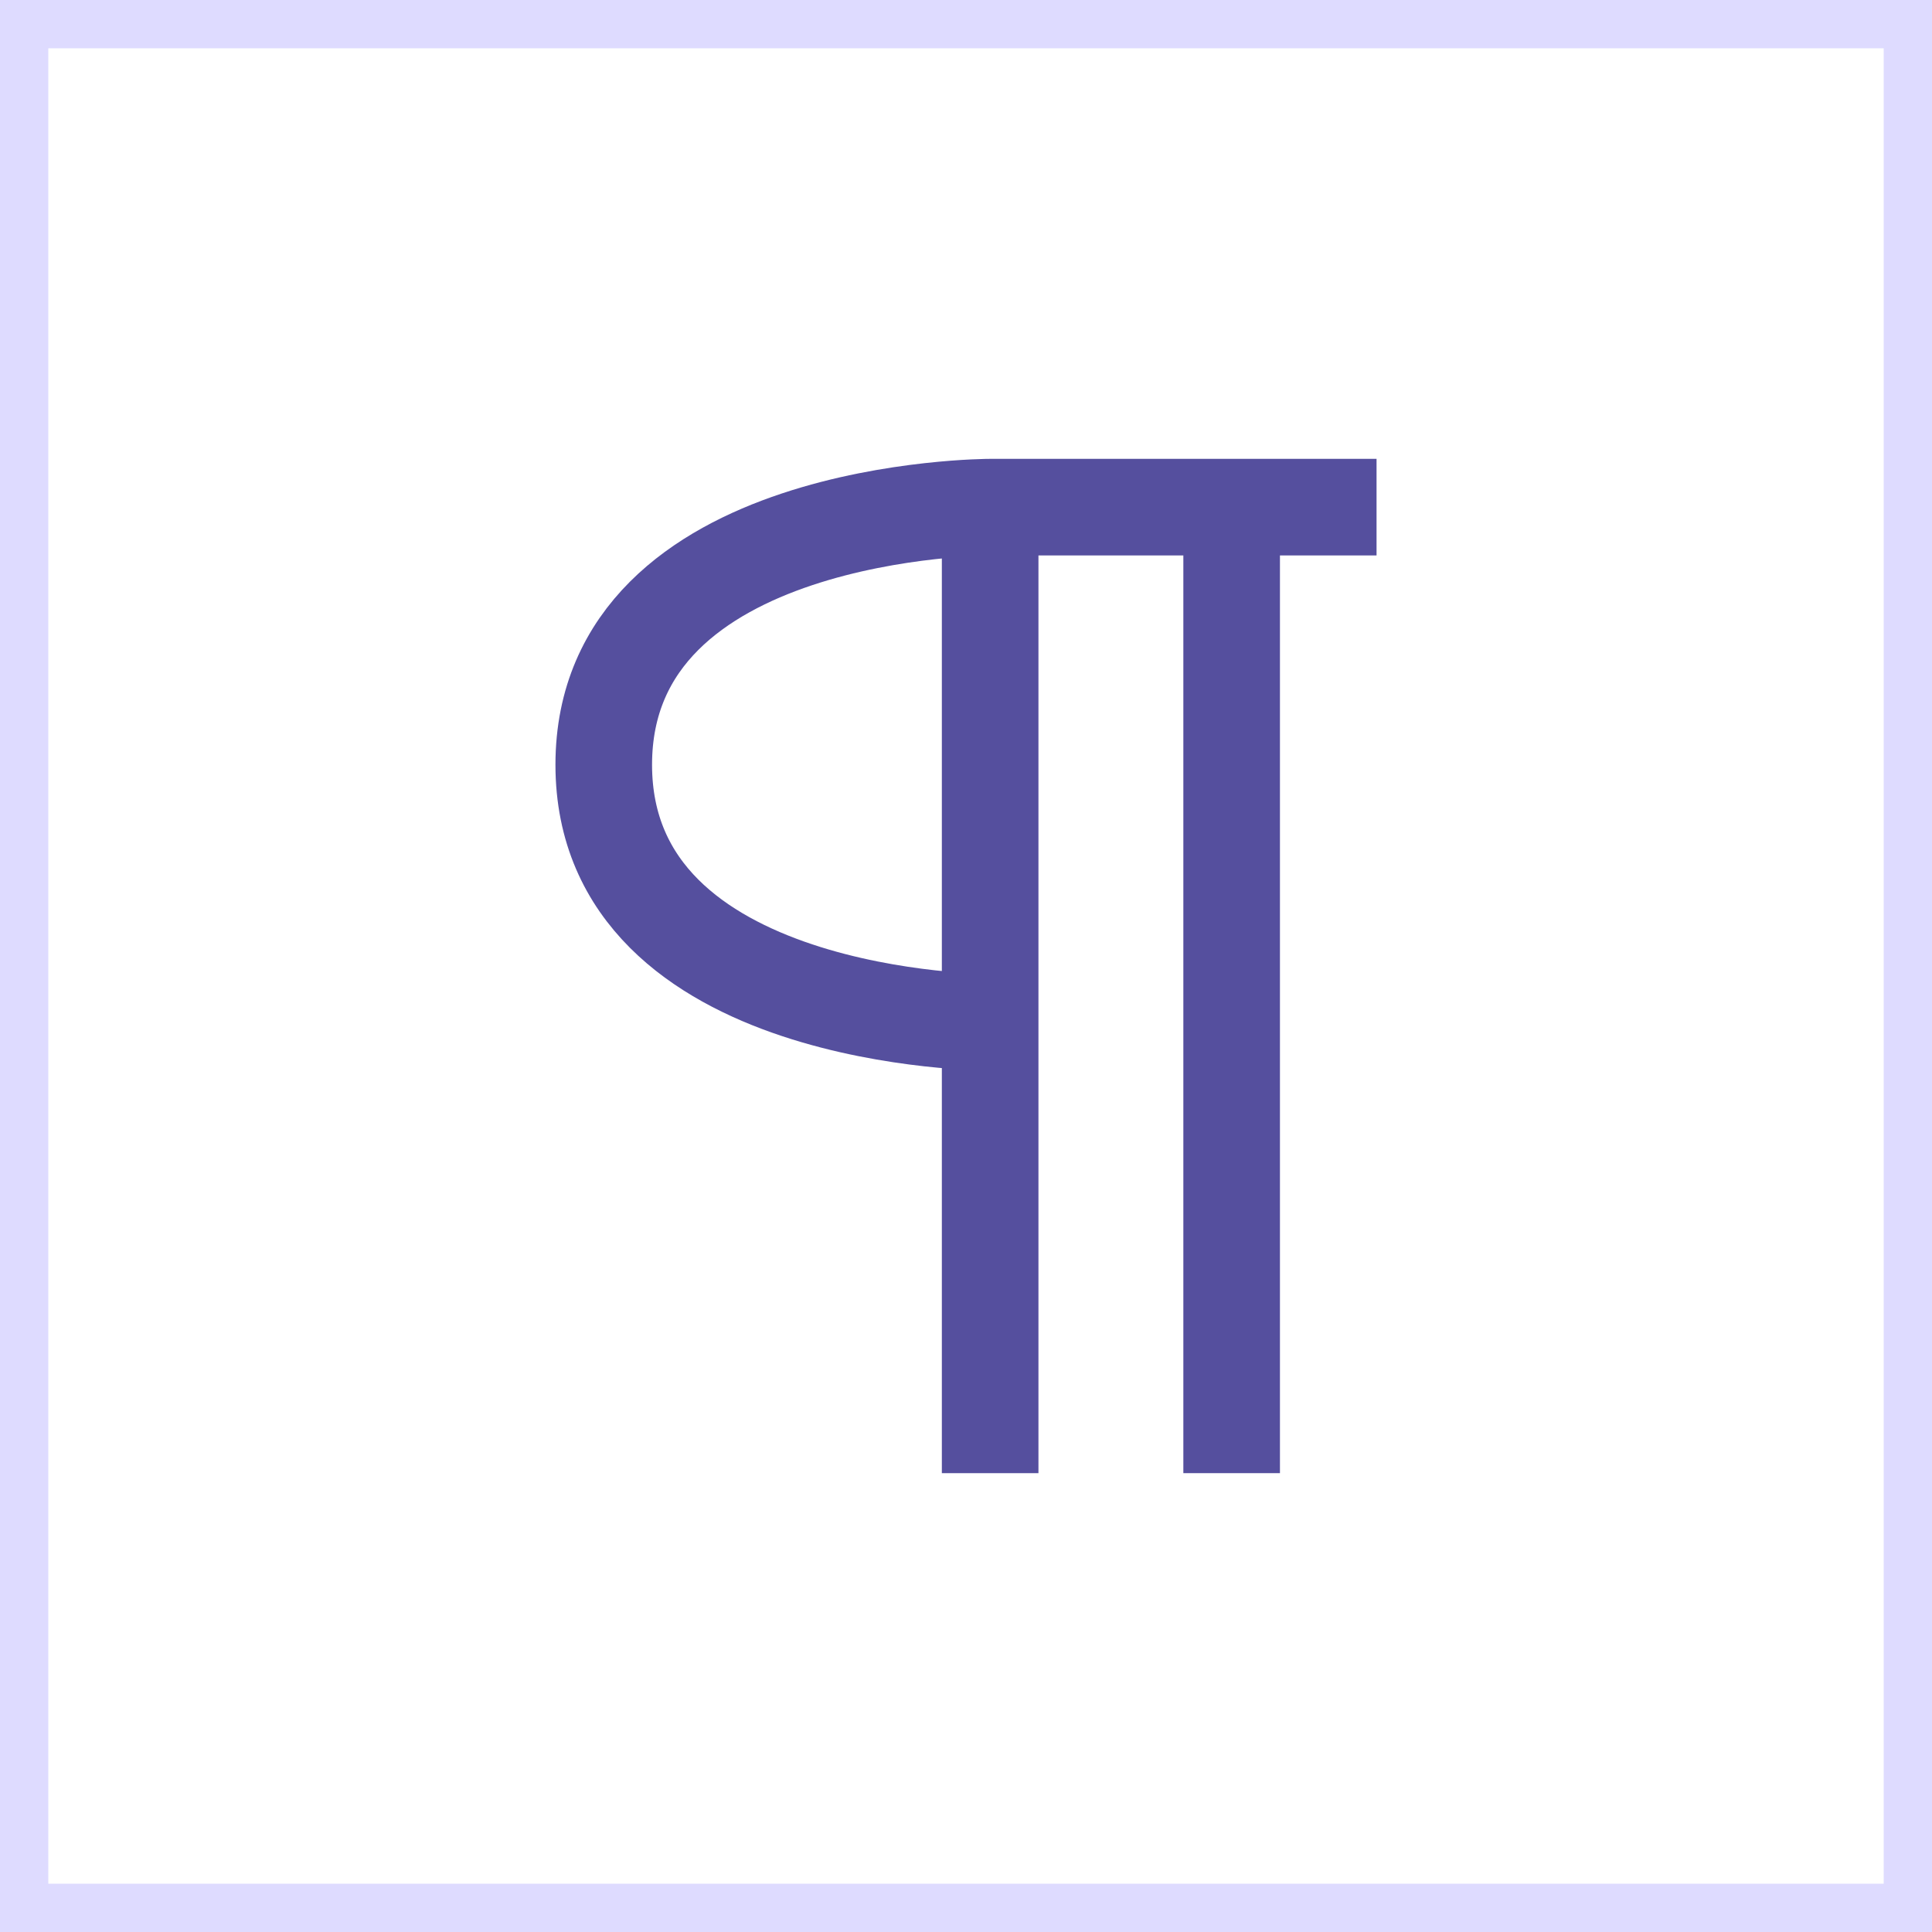
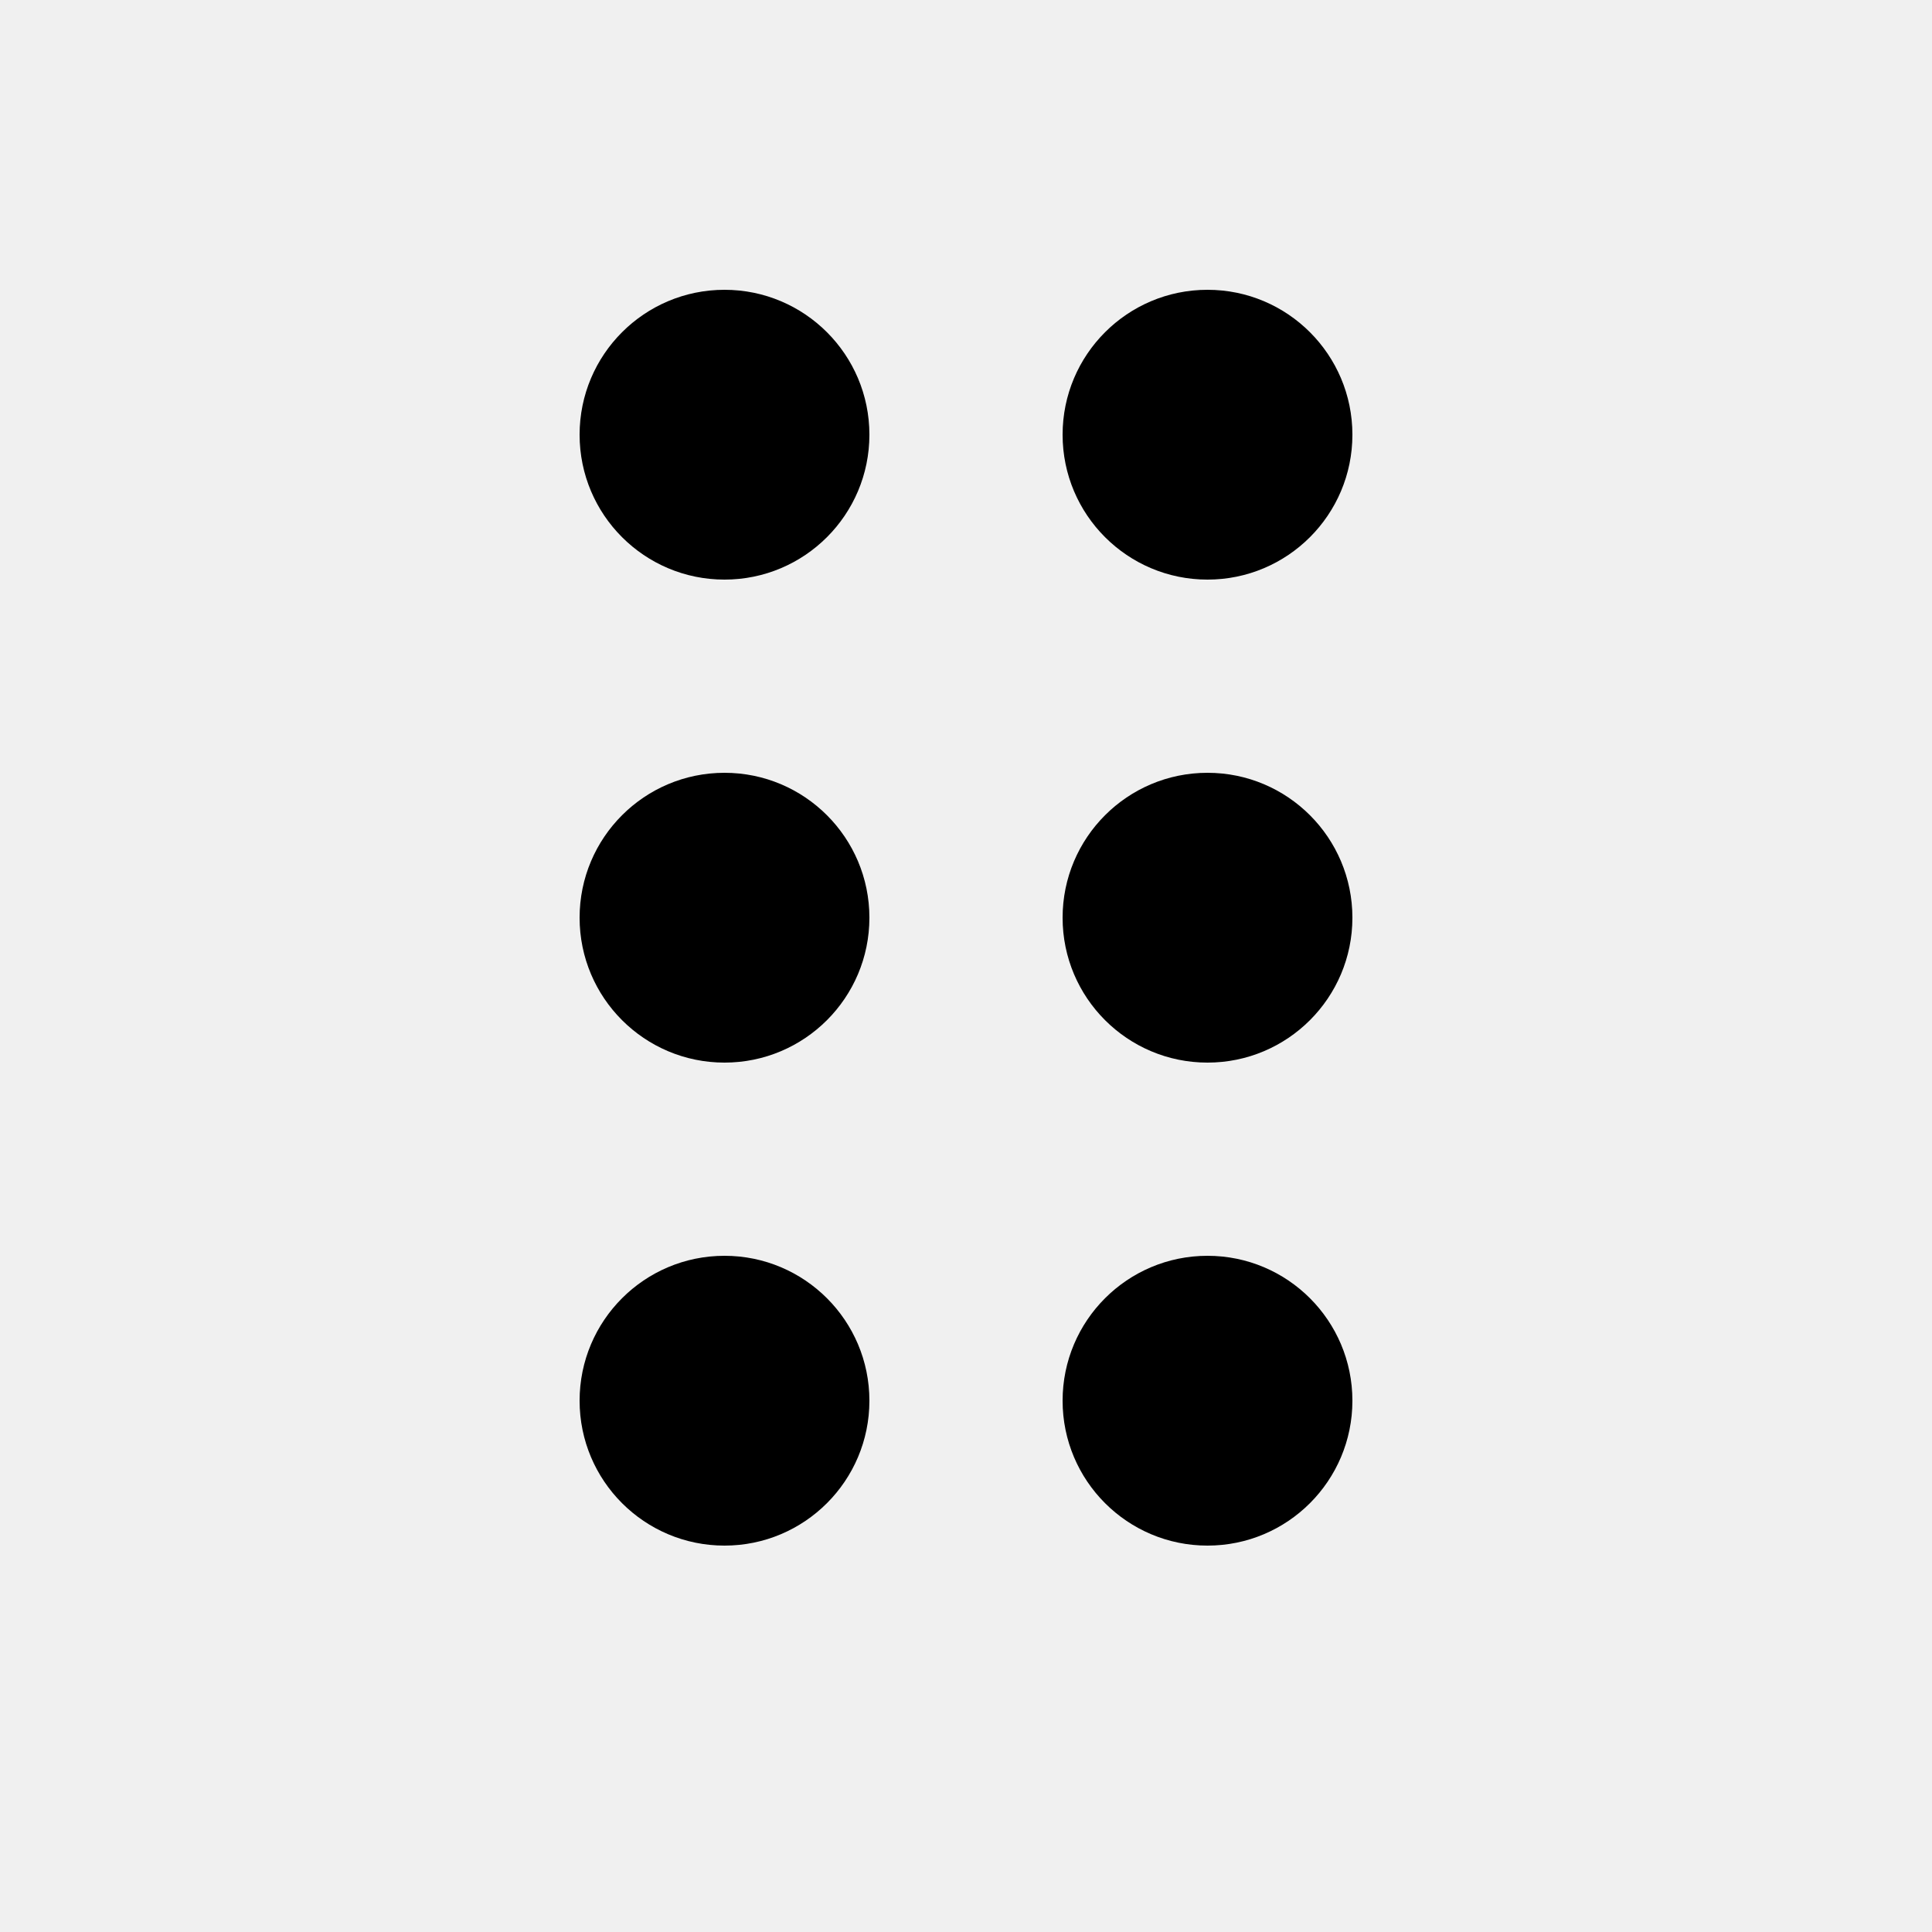
- <svg xmlns="http://www.w3.org/2000/svg" width="40" height="40" viewBox="0 0 40 40" fill="none">
-   <path d="M39.5 0.5H0.5V39.5H39.5V0.5Z" fill="white" stroke="#DEDBFF" />
-   <path d="M28.5 10.5H20.5M20.5 10.5C20.5 10.5 12.5 10.5 12.5 15.833C12.5 21.167 20.5 21.167 20.5 21.167M20.5 10.5V21.167M20.5 21.167V30.5" stroke="#554F9E" stroke-width="2" />
-   <path d="M25.5 10.5V30.5" stroke="#554F9E" stroke-width="2" />
+ <svg xmlns="http://www.w3.org/2000/svg" width="20" height="20" viewBox="0 0 20 20" fill="none">
+   <circle cx="7.5" cy="4.5" r="1.5" fill="black" />
+   <circle cx="7.5" cy="9.5" r="1.5" fill="black" />
+   <circle cx="7.5" cy="14.5" r="1.5" fill="black" />
+   <circle cx="12.5" cy="4.5" r="1.5" fill="black" />
+   <circle cx="12.5" cy="9.5" r="1.5" fill="black" />
+   <circle cx="12.5" cy="14.5" r="1.5" fill="black" />
</svg>
